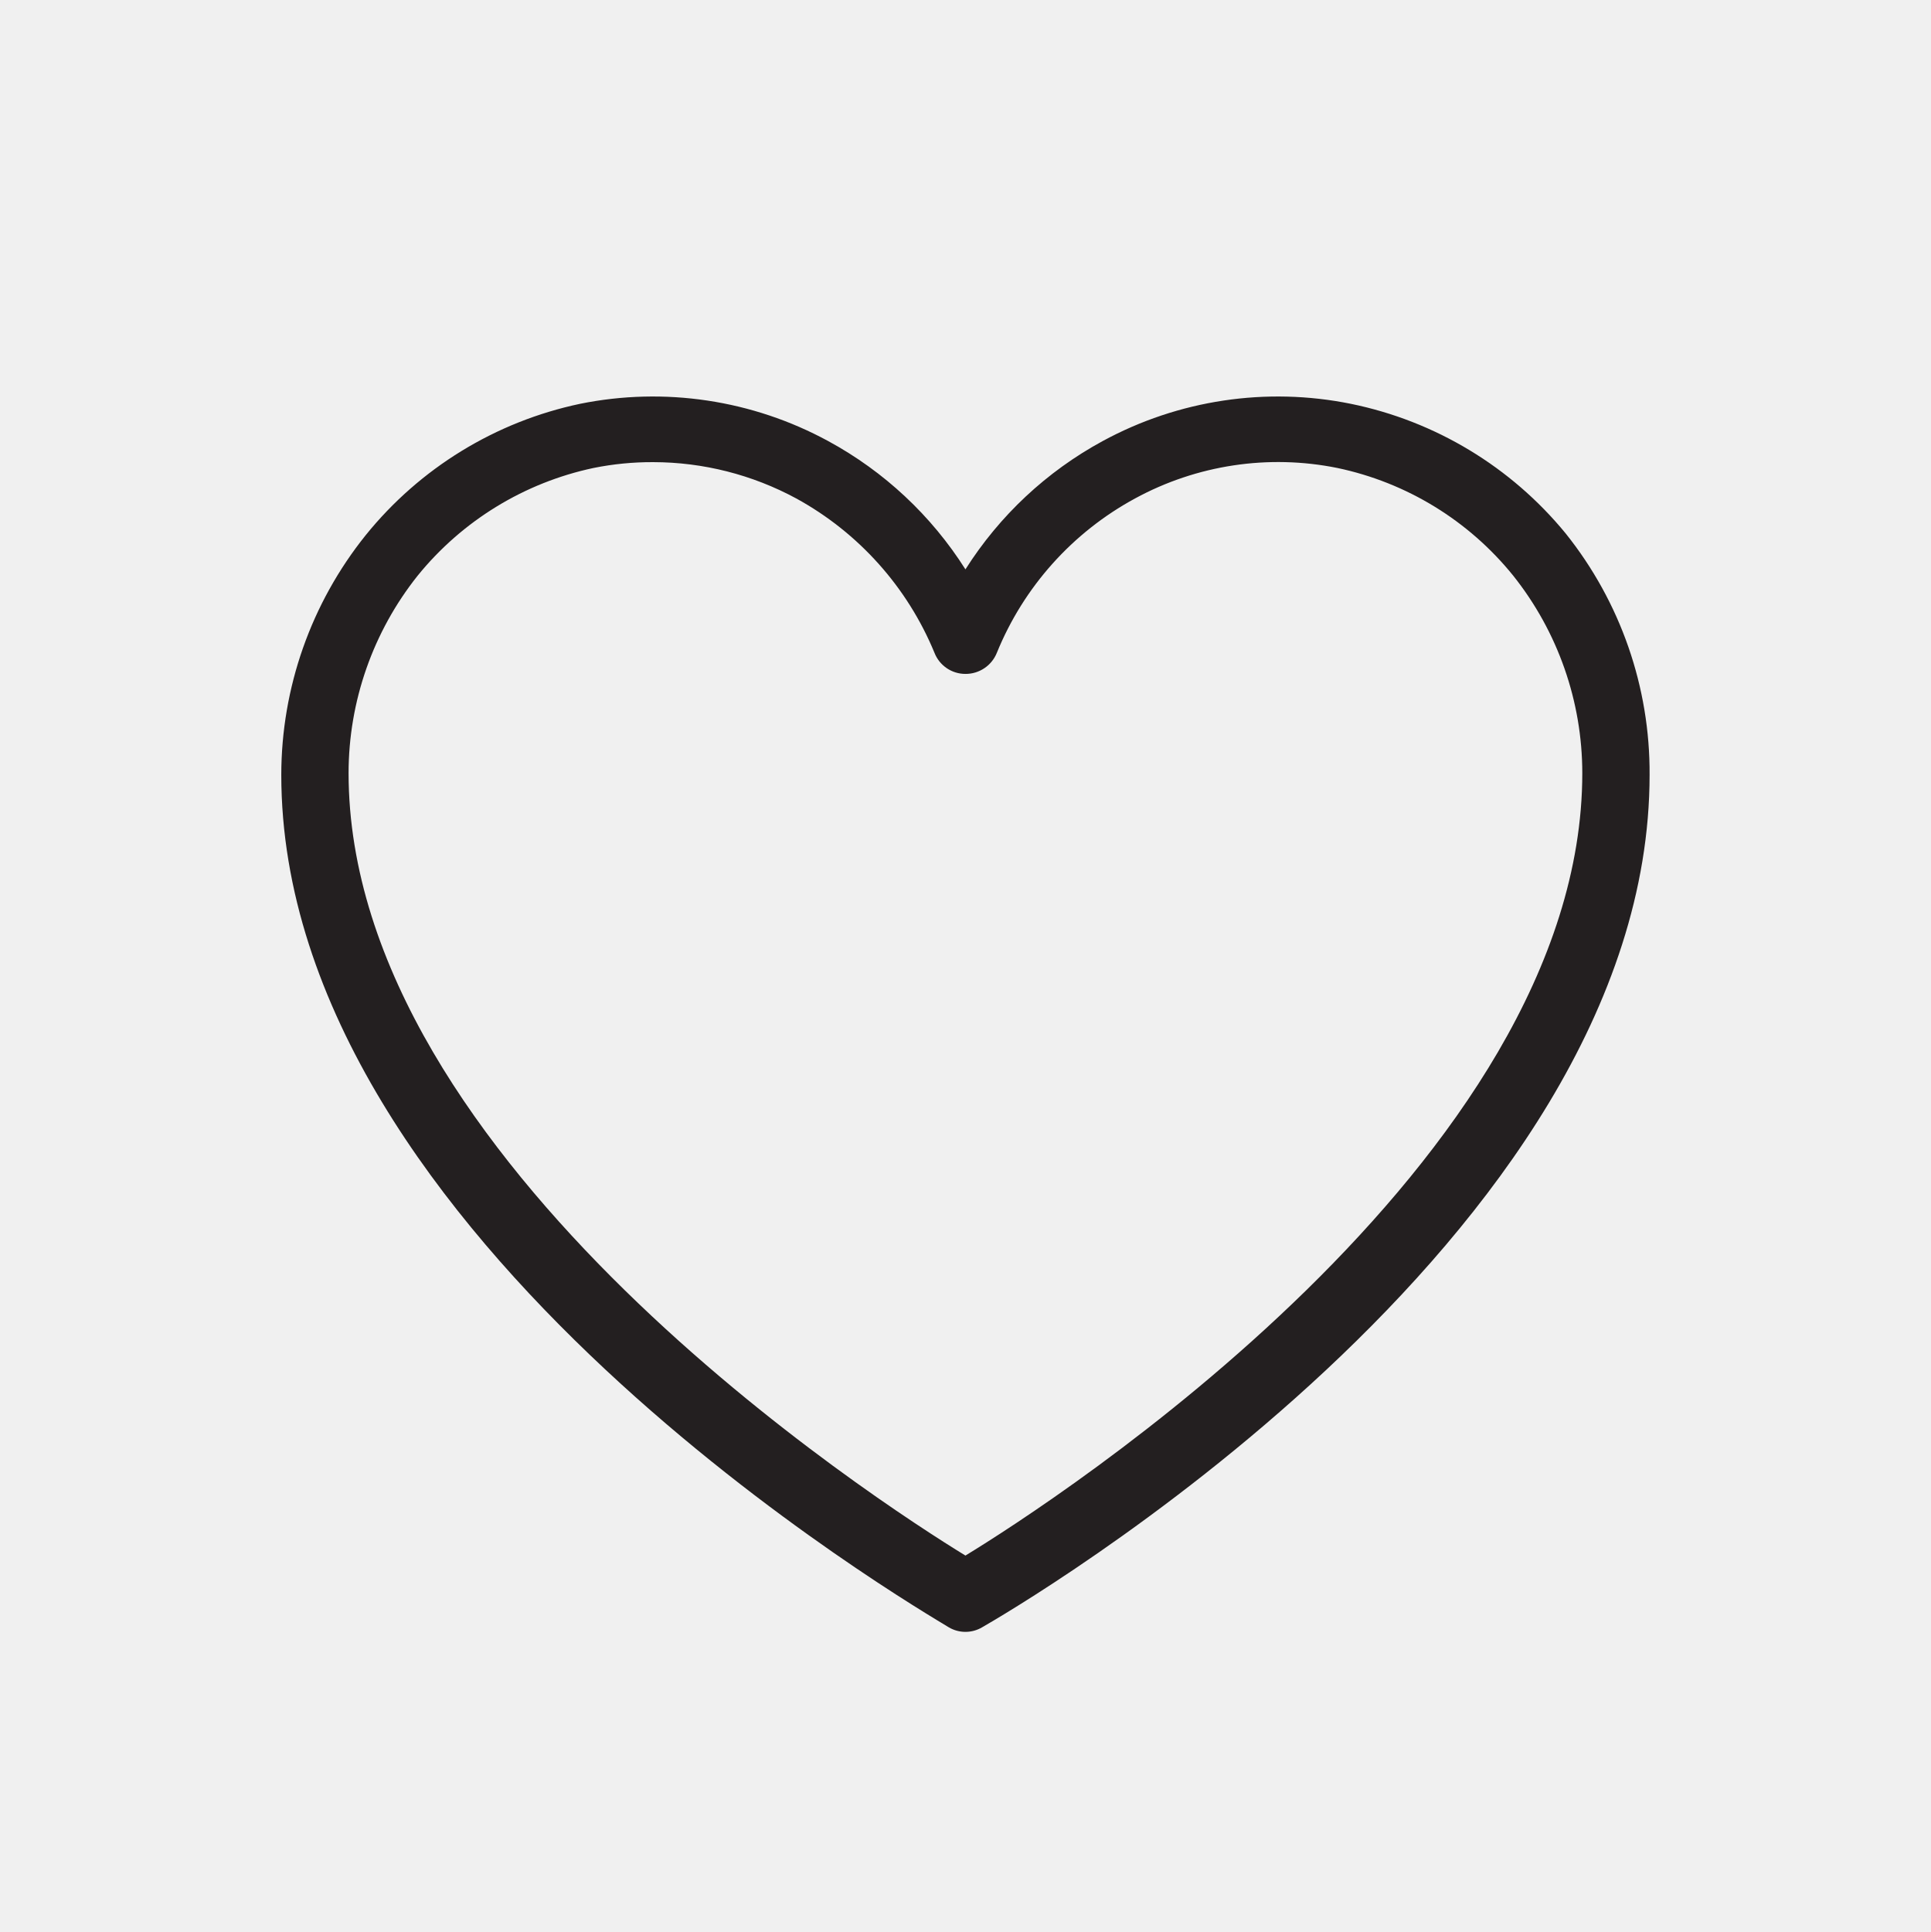
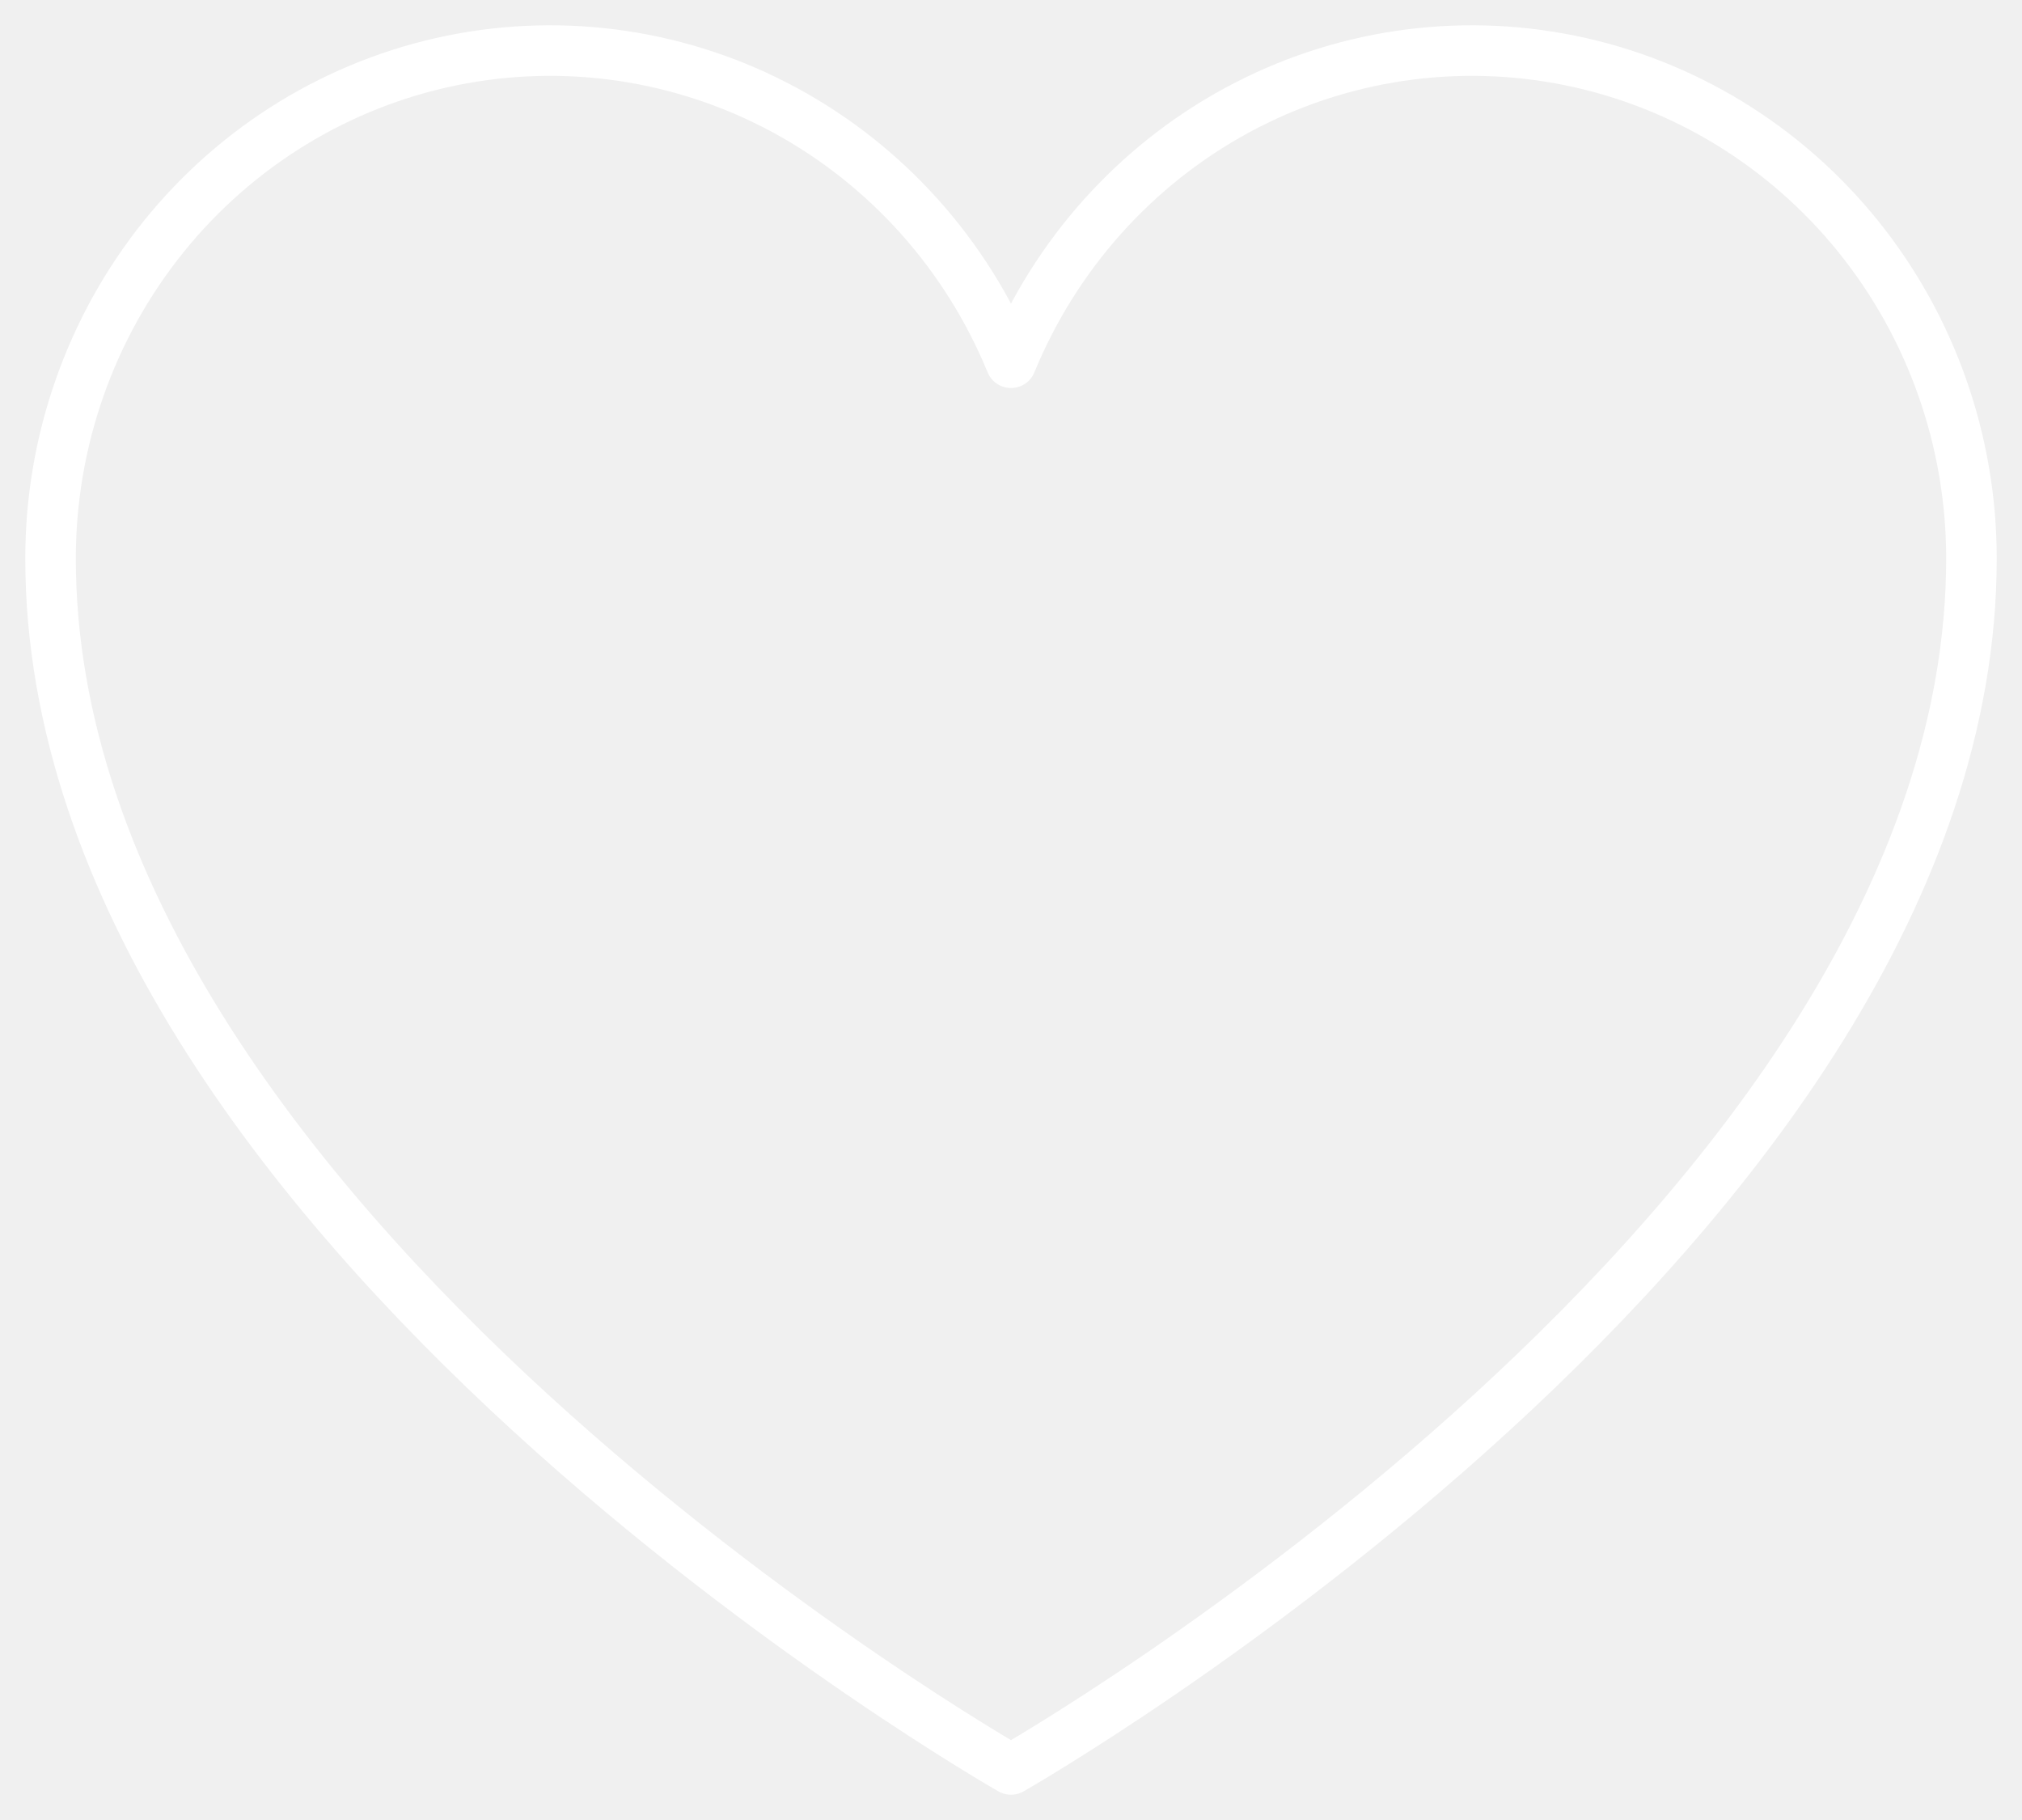
- <svg xmlns="http://www.w3.org/2000/svg" id="Layer_1" data-name="Layer 1" viewBox="0 0 43.04 43.06">
-   <defs>
-     <style>.cls-1{fill:#231f20;}</style>
-   </defs>
-   <path class="cls-1" d="M34.9,11.89A8.35,8.35,0,0,0,30.11,9a8.18,8.18,0,0,0-5.53.83,8.31,8.31,0,0,0-3.06,2.86,8.31,8.31,0,0,0-3.06-2.86A8.18,8.18,0,0,0,12.93,9a8.36,8.36,0,0,0-4.78,2.93,8.54,8.54,0,0,0-1.88,5.34c0,10.36,14.27,18.62,14.88,19a.73.73,0,0,0,.74,0c.61-.35,14.88-8.61,14.88-19A8.53,8.53,0,0,0,34.9,11.89Zm-5.09-1.46a6.85,6.85,0,0,1,3.92,2.4,7.07,7.07,0,0,1,1.54,4.4c0,8.66-11.83,16.27-13.75,17.44C19.61,33.5,7.77,25.89,7.77,17.23a7.07,7.07,0,0,1,1.54-4.4,6.89,6.89,0,0,1,3.92-2.4,6.59,6.59,0,0,1,1.33-.13,6.72,6.72,0,0,1,3.19.81,6.94,6.94,0,0,1,3.08,3.44.74.74,0,0,0,.69.47.75.75,0,0,0,.7-.47,6.85,6.85,0,0,1,3.08-3.44A6.67,6.67,0,0,1,29.81,10.43Z" />
+ <svg xmlns="http://www.w3.org/2000/svg" width="40" height="36" viewBox="0 0 40 36" fill="none">
+   <path d="M20 35C20 35 1 24.182 1 11.046C1 8.724 1.792 6.474 3.239 4.678C4.687 2.882 6.701 1.652 8.94 1.196C11.18 0.74 13.505 1.086 15.521 2.176C17.537 3.266 19.12 5.033 20 7.175L20 7.175C20.88 5.033 22.463 3.266 24.479 2.176C26.495 1.086 28.82 0.74 31.059 1.196C33.299 1.652 35.313 2.882 36.761 4.678C38.208 6.474 39 8.724 39 11.046C39 24.182 20 35 20 35Z" stroke="white" stroke-linecap="round" stroke-linejoin="round" />
</svg>
